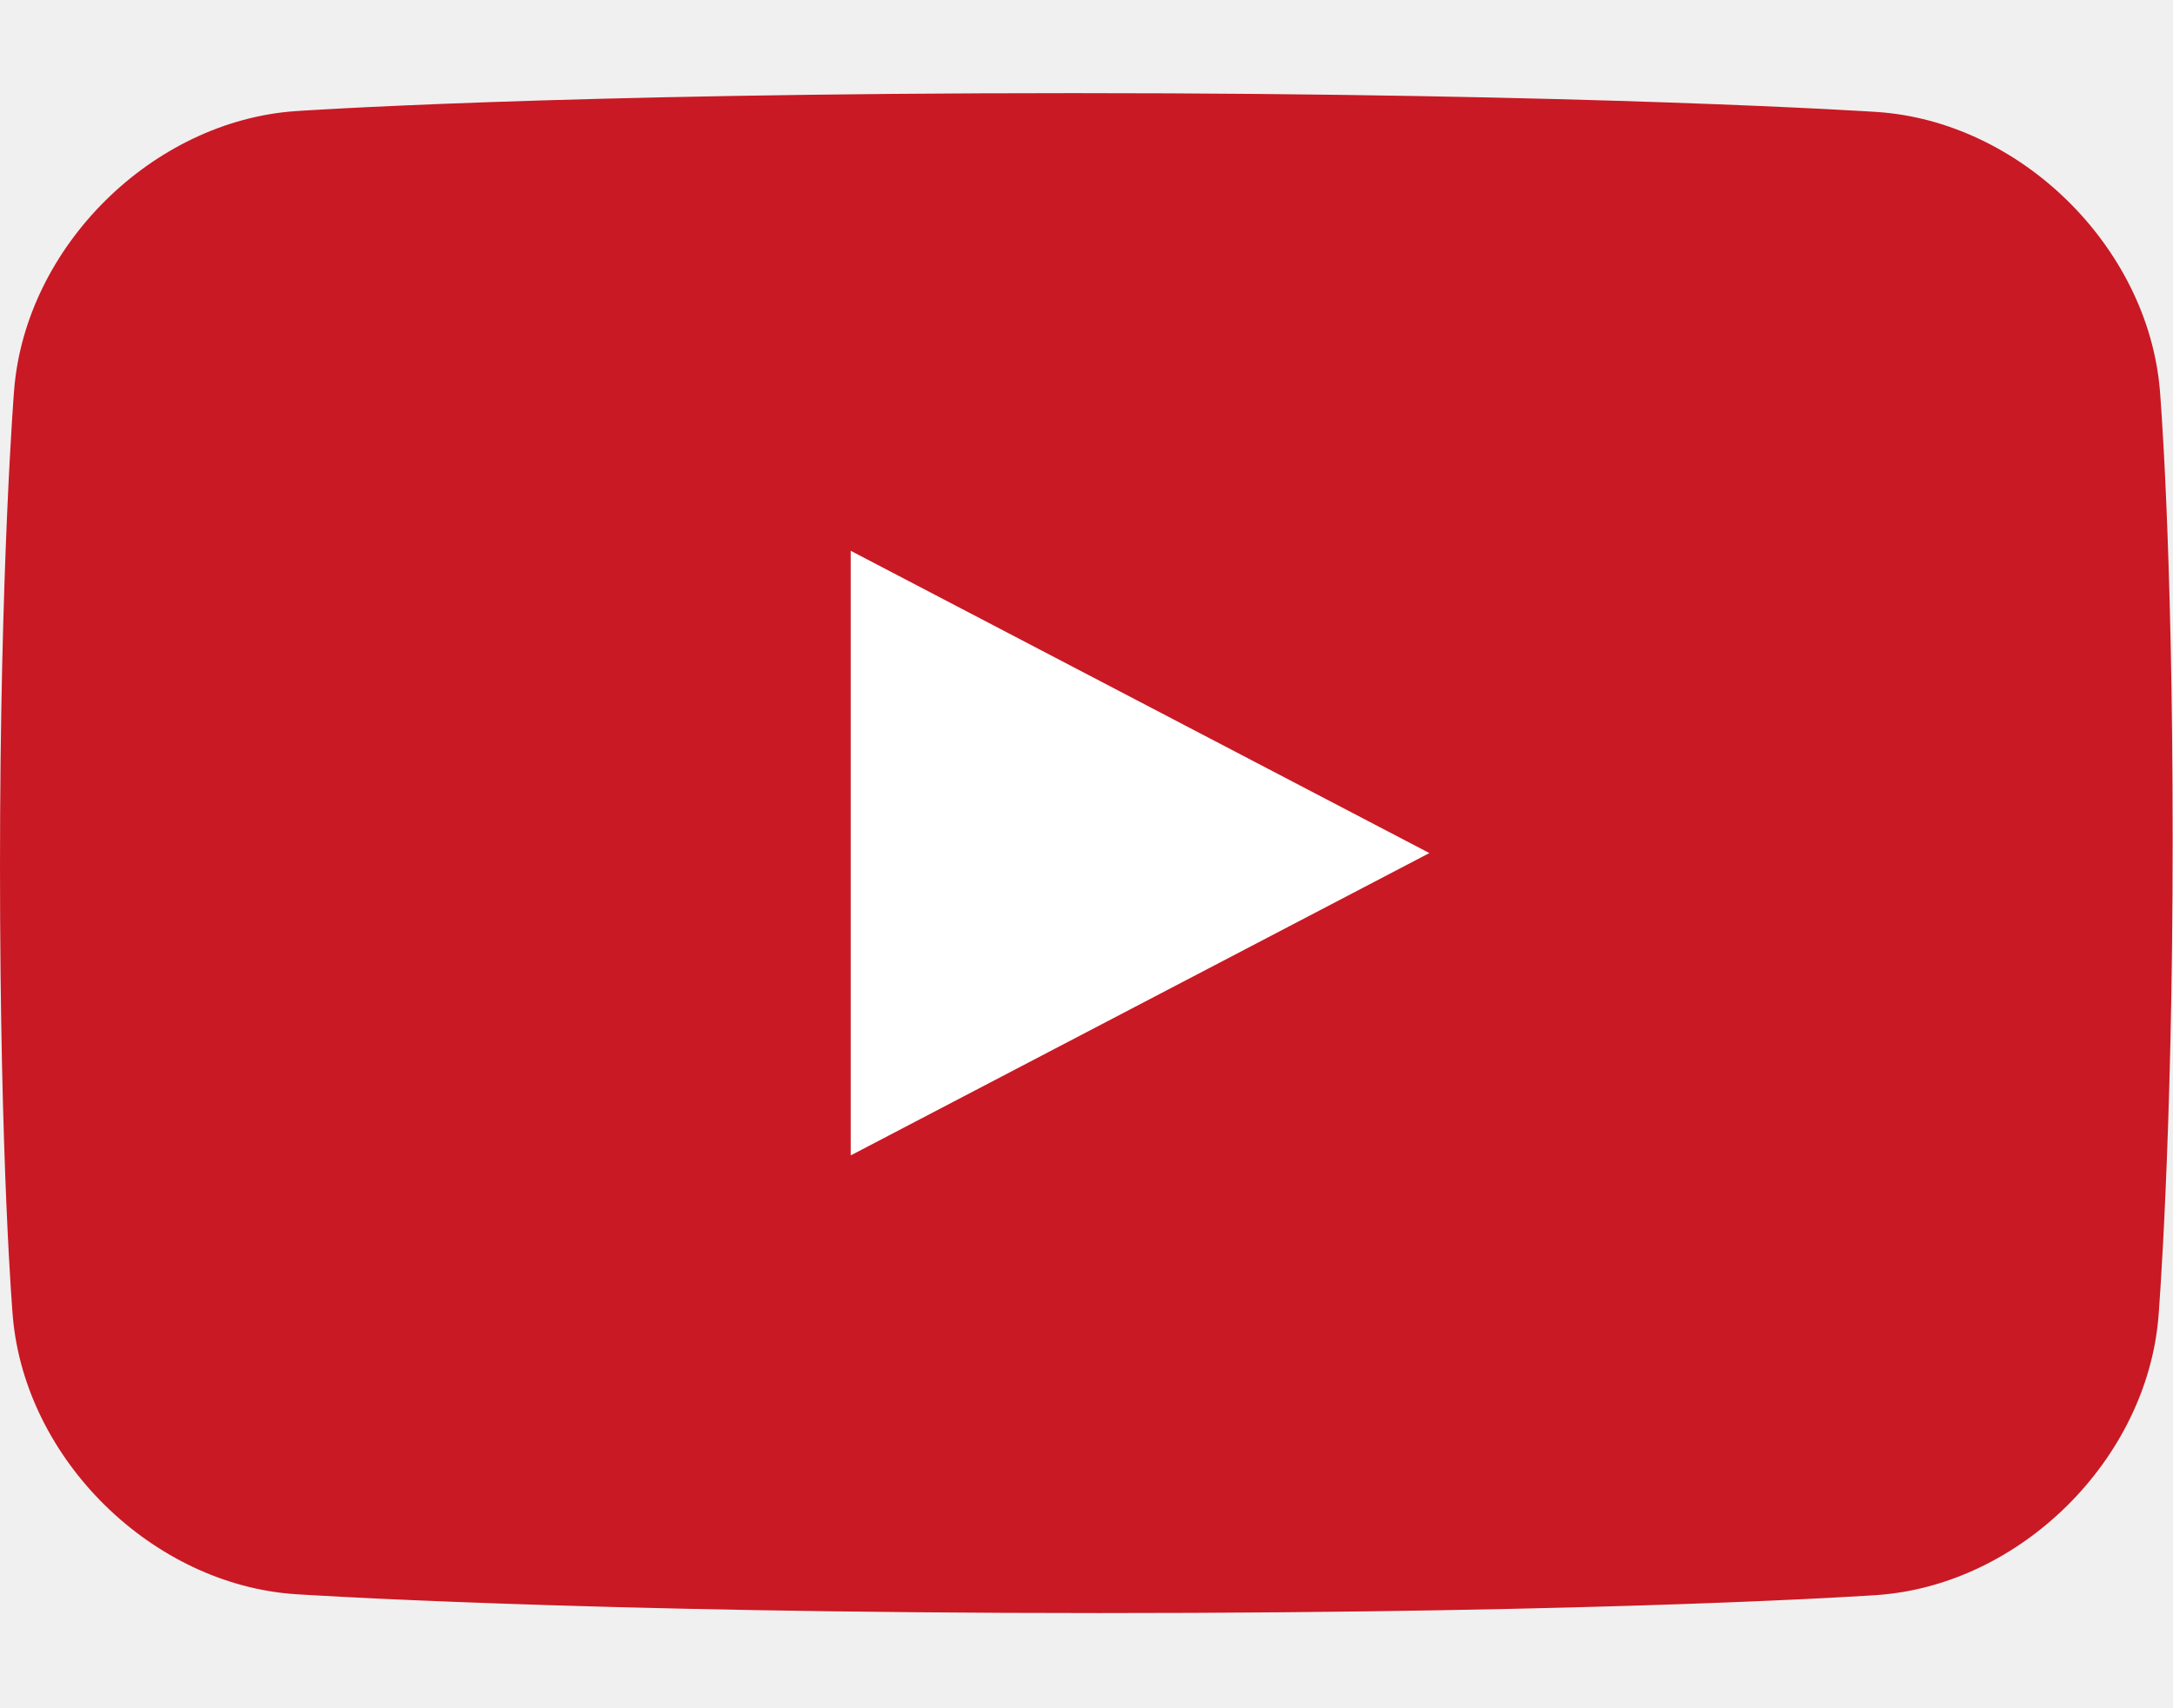
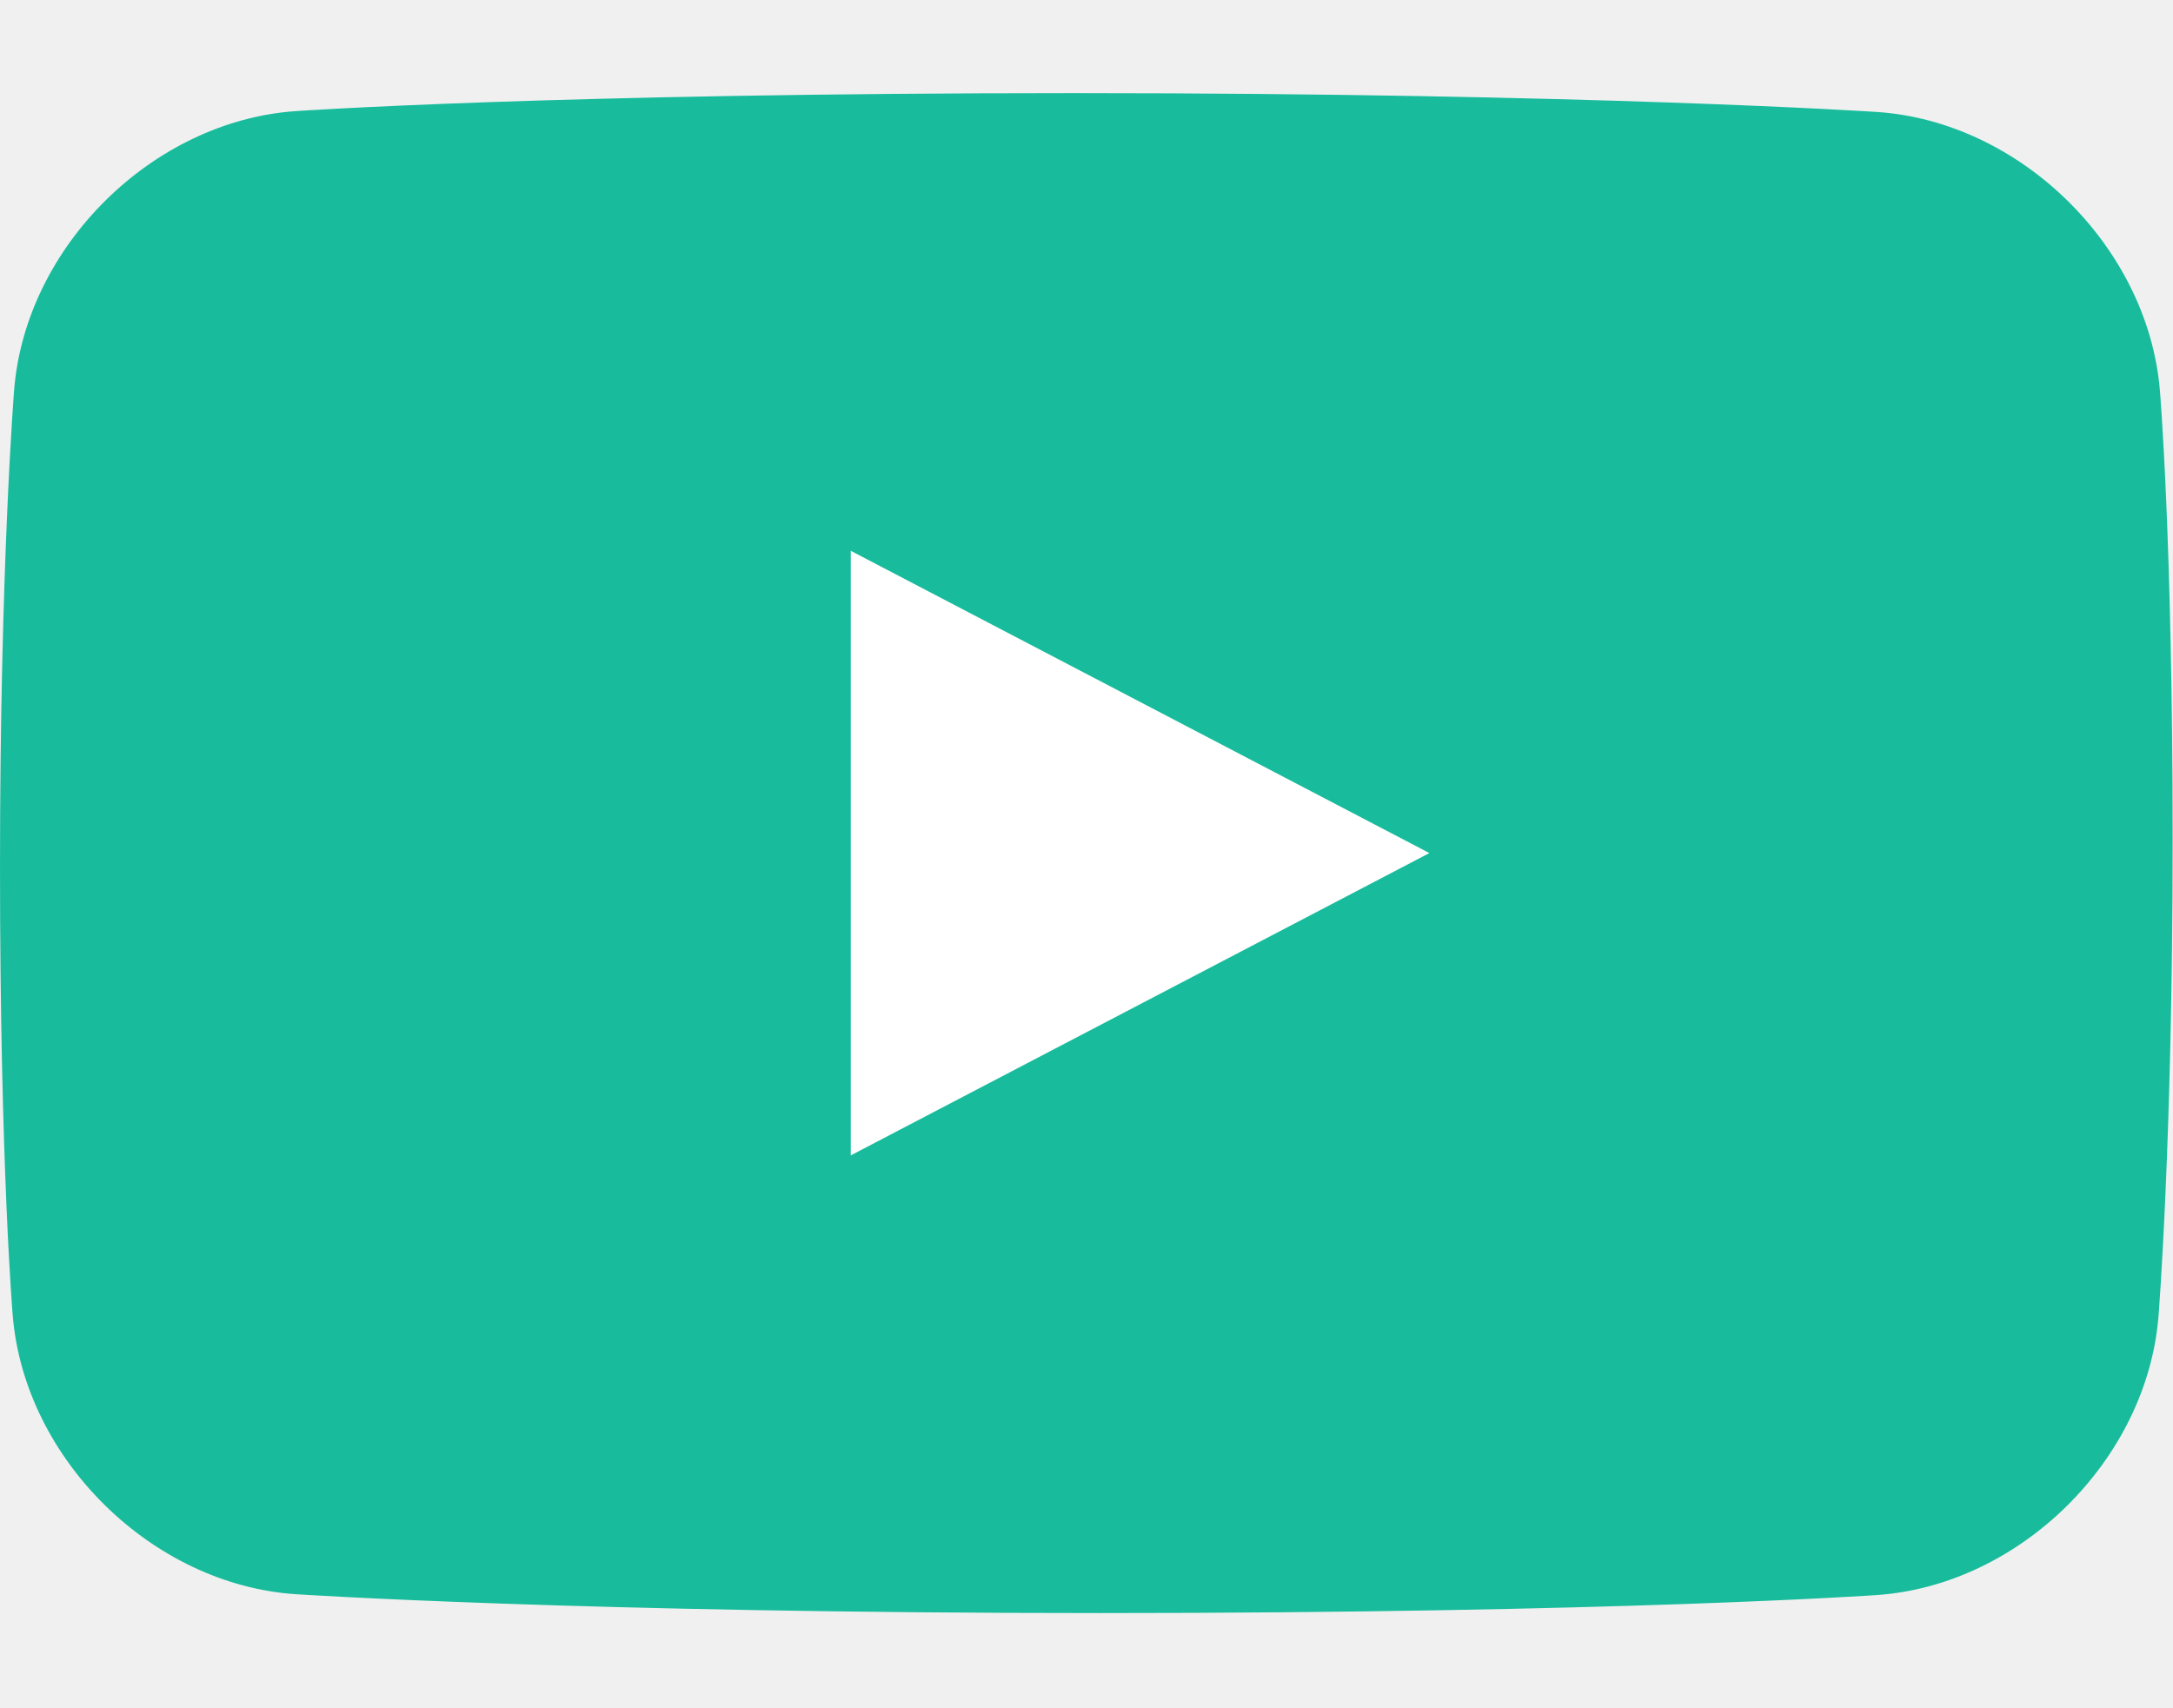
<svg xmlns="http://www.w3.org/2000/svg" version="1.2" baseProfile="tiny" id="レイヤー_1" x="0px" y="0px" width="70px" height="55px" viewBox="0 0 500 350" xml:space="preserve">
  <switch>
    <g>
      <g>
-         <path fill="#C91924" d="M3.255,68.255C5.916,35.288,35.067,6.435,68.037,4.137c0,0,59.375-4.137,178.973-4.137     c119.599,0,184.852,4.333,184.852,4.333c32.977,2.189,62.275,30.943,65.108,63.896c0,0,2.947,34.287,2.947,103.593     s-3.255,109.636-3.255,109.636c-2.661,32.969-31.812,61.824-64.781,64.125c0,0-59.382,4.143-178.979,4.143     c-119.598,0-184.852-4.339-184.852-4.339c-32.977-2.192-62.273-30.948-65.104-63.902c0,0-2.945-34.286-2.945-103.593     C0,108.586,3.255,68.255,3.255,68.255z" />
+         <path fill="#18bc9c" d="M3.255,68.255C5.916,35.288,35.067,6.435,68.037,4.137c0,0,59.375-4.137,178.973-4.137     c119.599,0,184.852,4.333,184.852,4.333c32.977,2.189,62.275,30.943,65.108,63.896c0,0,2.947,34.287,2.947,103.593     s-3.255,109.636-3.255,109.636c-2.661,32.969-31.812,61.824-64.781,64.125c0,0-59.382,4.143-178.979,4.143     c-119.598,0-184.852-4.339-184.852-4.339c-32.977-2.192-62.273-30.948-65.104-63.902c0,0-2.945-34.286-2.945-103.593     C0,108.586,3.255,68.255,3.255,68.255z" />
        <polygon fill="#FFFFFF" points="195.751,105.307 328.892,174.857 195.751,244.419    " />
      </g>
    </g>
  </switch>
</svg>
